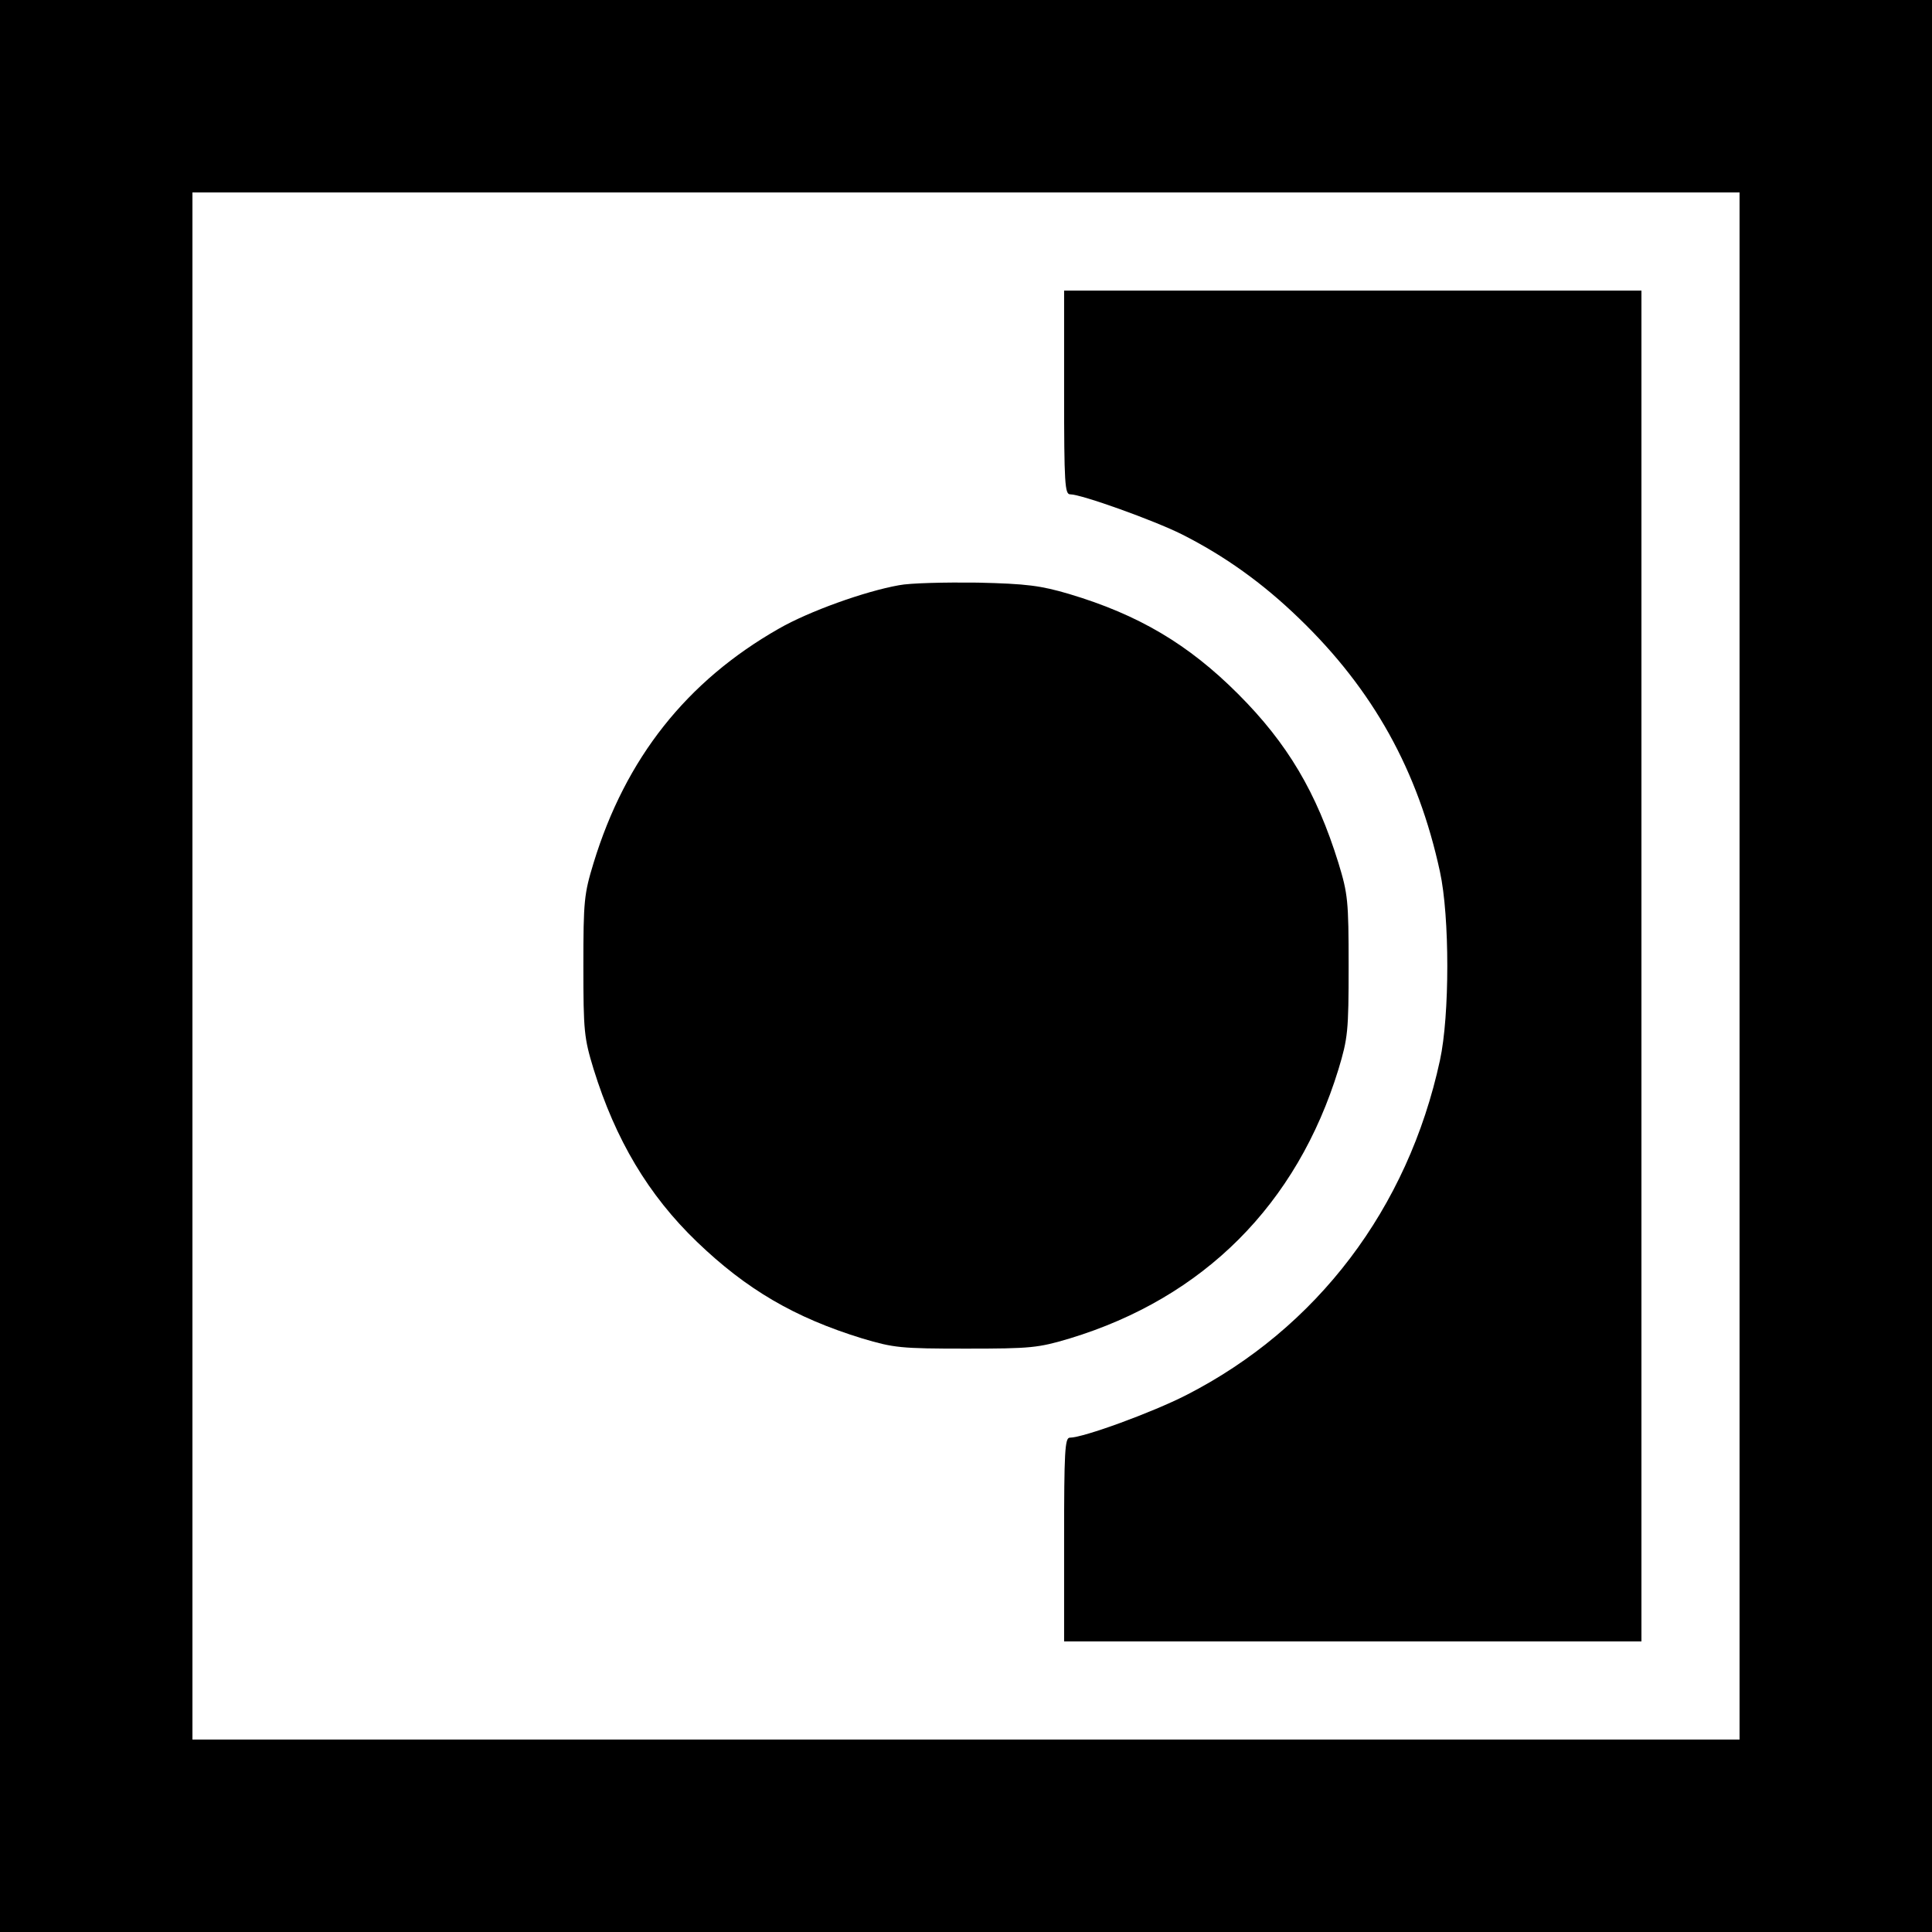
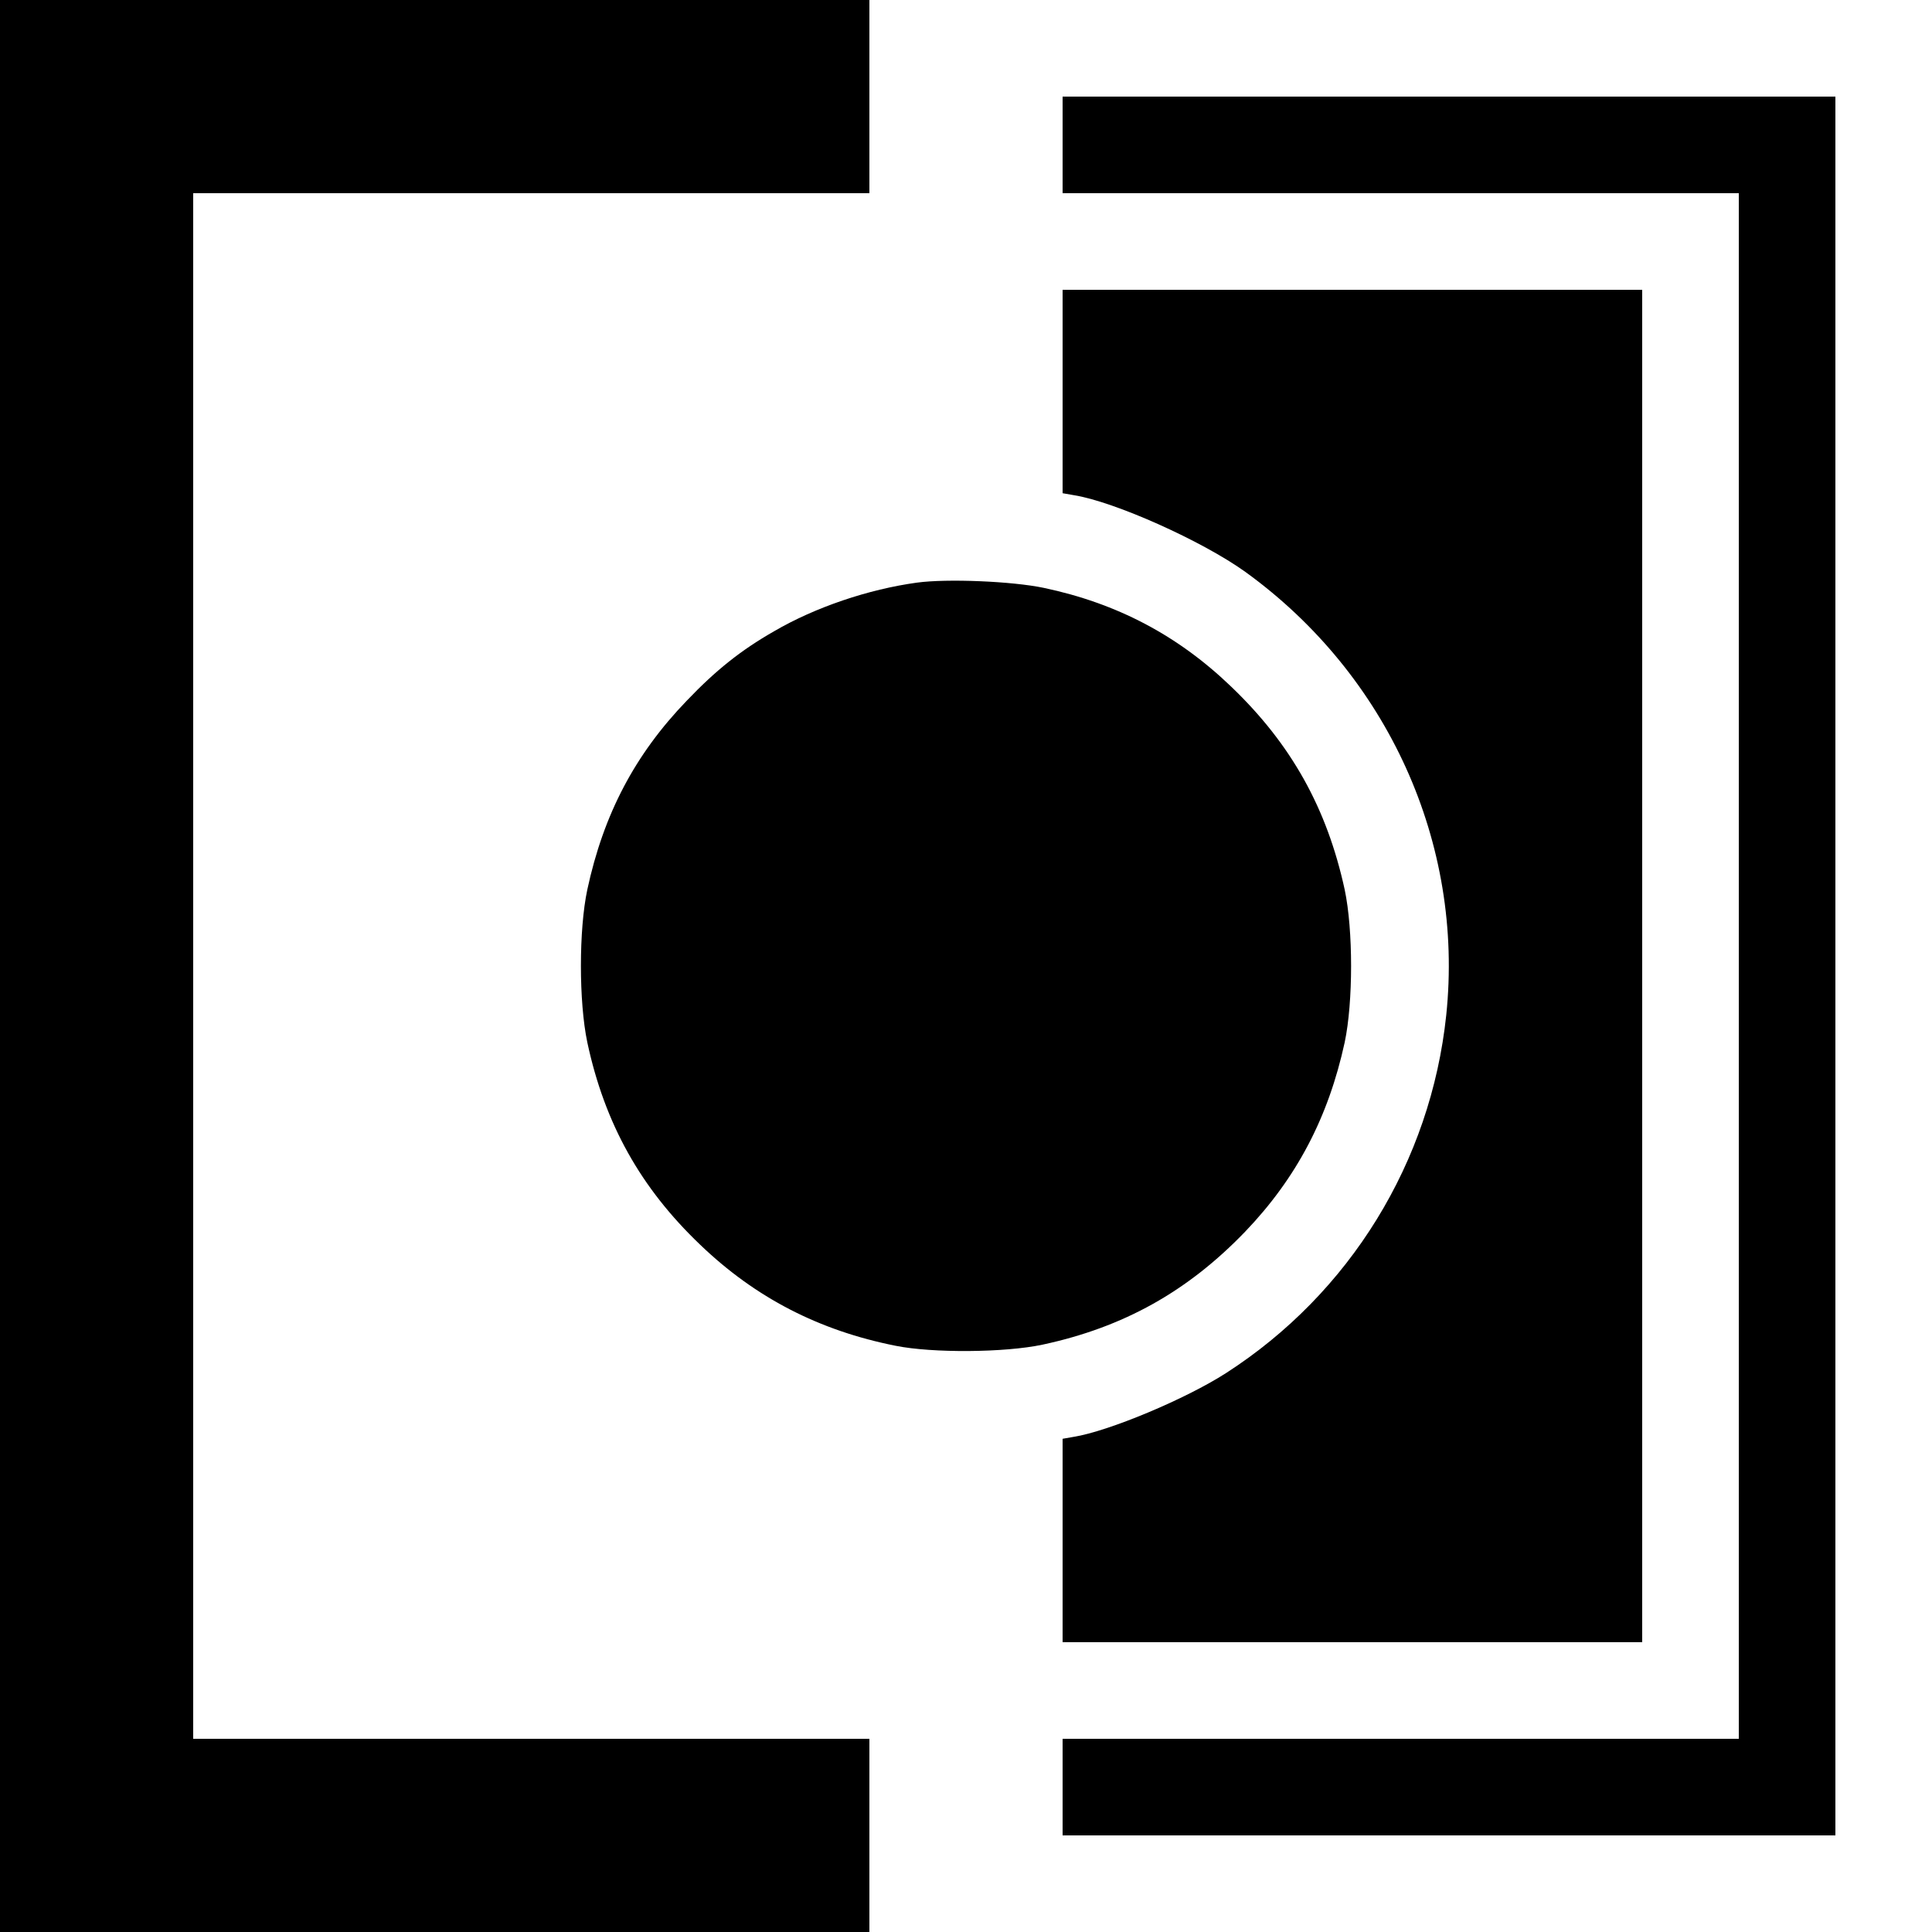
- <svg xmlns="http://www.w3.org/2000/svg" version="1.0" width="512pt" height="512pt" viewBox="0 0 512 512" preserveAspectRatio="xMidYMid meet">
-   <g transform="translate(0,512) scale(0.1,-0.1)" fill="#000000" stroke="none">
-     <path d="M0 2560 l0 -2560 2560 0 2560 0 0 2560 0 2560 -2560 0 -2560 0 0 -2560z m4610 0 l0 -2050 -2050 0 -2050 0 0 2050 0 2050 2050 0 2050 0 0 -2050z" />
-     <path d="M2820 4080 c0 -242 2 -270 16 -270 30 0 222 -69 296 -106 113 -57 214 -129 311 -223 196 -189 315 -403 373 -671 26 -119 26 -381 0 -500 -85 -393 -326 -710 -672 -887 -90 -46 -273 -113 -309 -113 -13 0 -15 -38 -15 -270 l0 -270 765 0 765 0 0 1790 0 1790 -765 0 -765 0 0 -270z" />
-     <path d="M2382 3569 c-90 -16 -238 -69 -318 -115 -244 -139 -406 -343 -491 -621 -25 -82 -27 -100 -27 -273 0 -173 2 -191 27 -273 58 -187 145 -334 274 -458 131 -126 259 -201 438 -256 84 -25 102 -27 275 -27 173 0 191 2 275 27 355 108 602 355 712 713 25 83 27 101 27 274 0 173 -2 191 -27 273 -58 187 -135 317 -266 448 -132 132 -264 210 -448 265 -75 22 -111 27 -243 30 -85 1 -179 -1 -208 -7z" />
+ <svg xmlns="http://www.w3.org/2000/svg" version="1.0" width="700pt" height="700pt" viewBox="0 0 700 700" preserveAspectRatio="xMidYMid meet">
+   <g transform="translate(0,700) scale(0.1,-0.1)" fill="#000000" stroke="none">
+     <path d="M0 3500 l0 -3500 1575 0 1575 0 0 350 0 350 -1225 0 -1225 0 0 2800 0 2800 1225 0 1225 0 0 350 0 350 -1575 0 -1575 0 0 -3500z" />
+     <path d="M3850 6475 l0 -175 1225 0 1225 0 0 -2800 0 -2800 -1225 0 -1225 0 0 -175 0 -175 1400 0 1400 0 0 3150 0 3150 -1400 0 -1400 0 0 -175z" />
+     <path d="M3850 5581 l0 -368 40 -7 c147 -23 466 -166 622 -278 516 -373 793 -984 728 -1606 -56 -532 -349 -1008 -798 -1297 -146 -94 -426 -211 -552 -231 l-40 -7 0 -368 0 -369 1050 0 1050 0 0 2450 0 2450 -1050 0 -1050 0 0 -369z" />
+     <path d="M3322 4889 c-175 -24 -368 -89 -517 -176 -121 -69 -212 -142 -317 -252 -187 -194 -301 -410 -360 -684 -31 -145 -31 -407 0 -554 63 -294 193 -527 409 -733 200 -192 431 -311 708 -366 134 -27 396 -25 532 4 294 63 526 193 734 409 187 195 302 415 361 686 31 146 31 408 0 554 -64 294 -193 526 -410 734 -194 187 -415 303 -680 359 -114 24 -350 34 -460 19z" />
  </g>
</svg>
